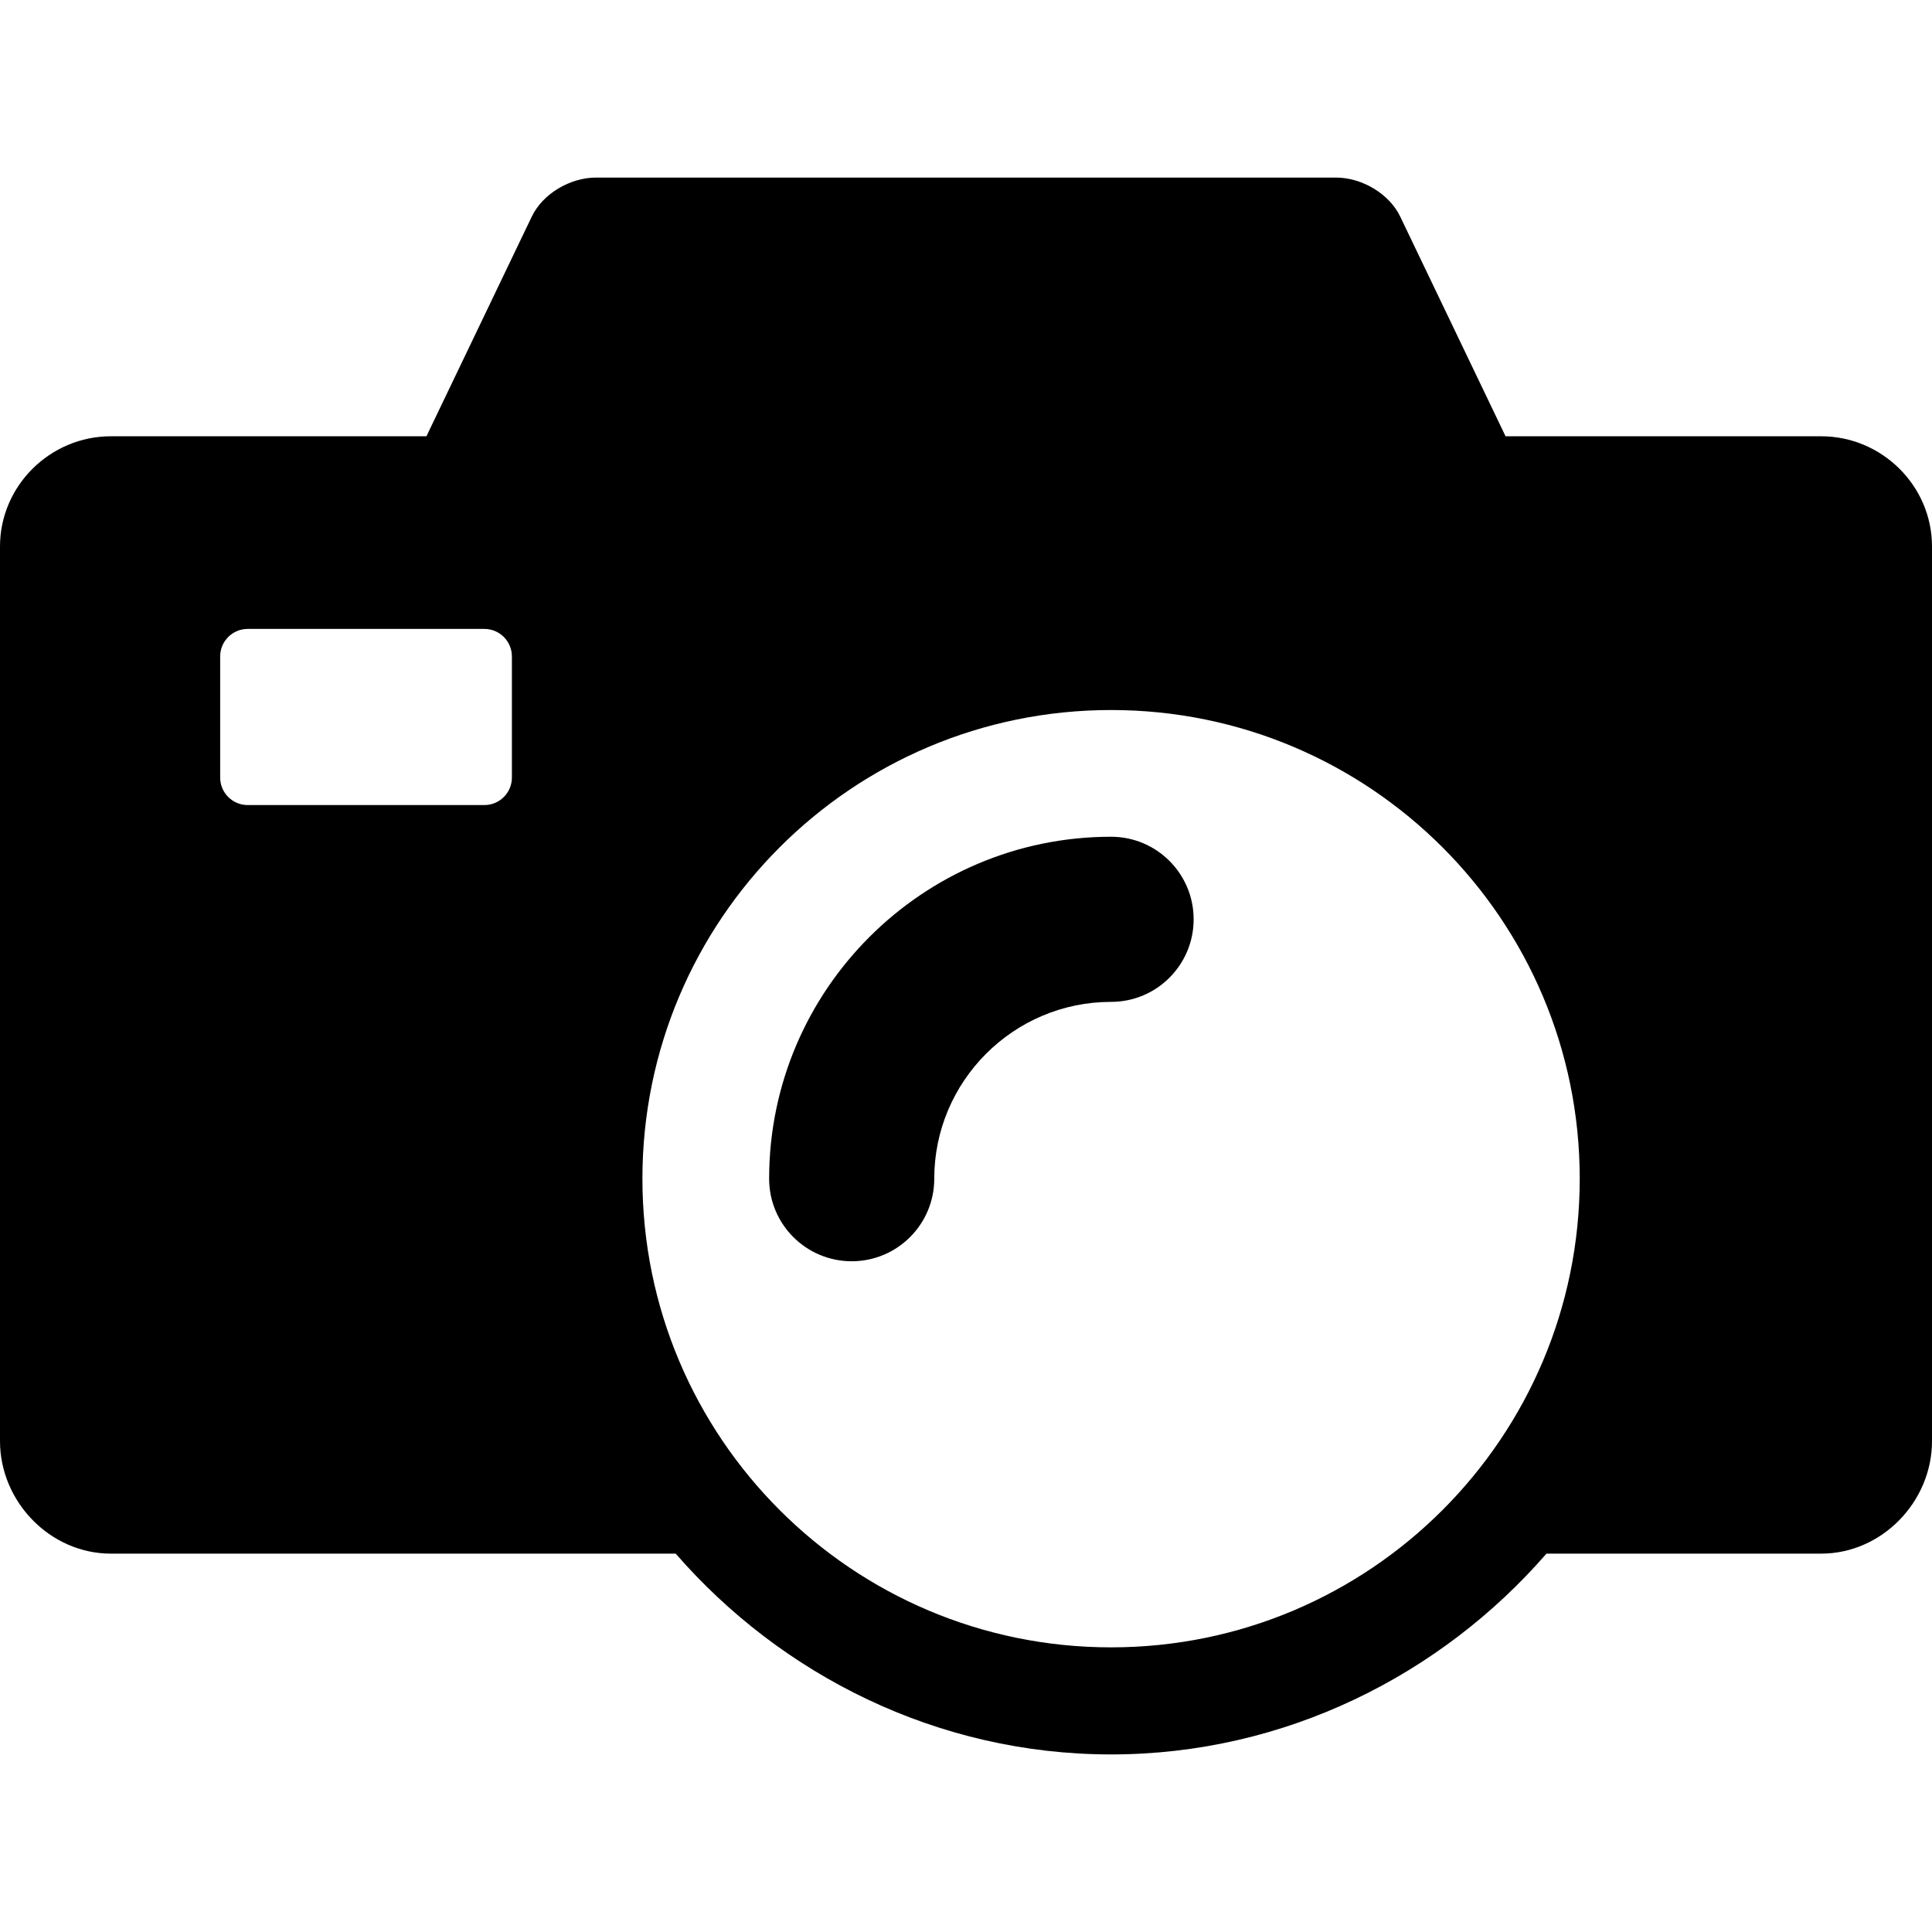
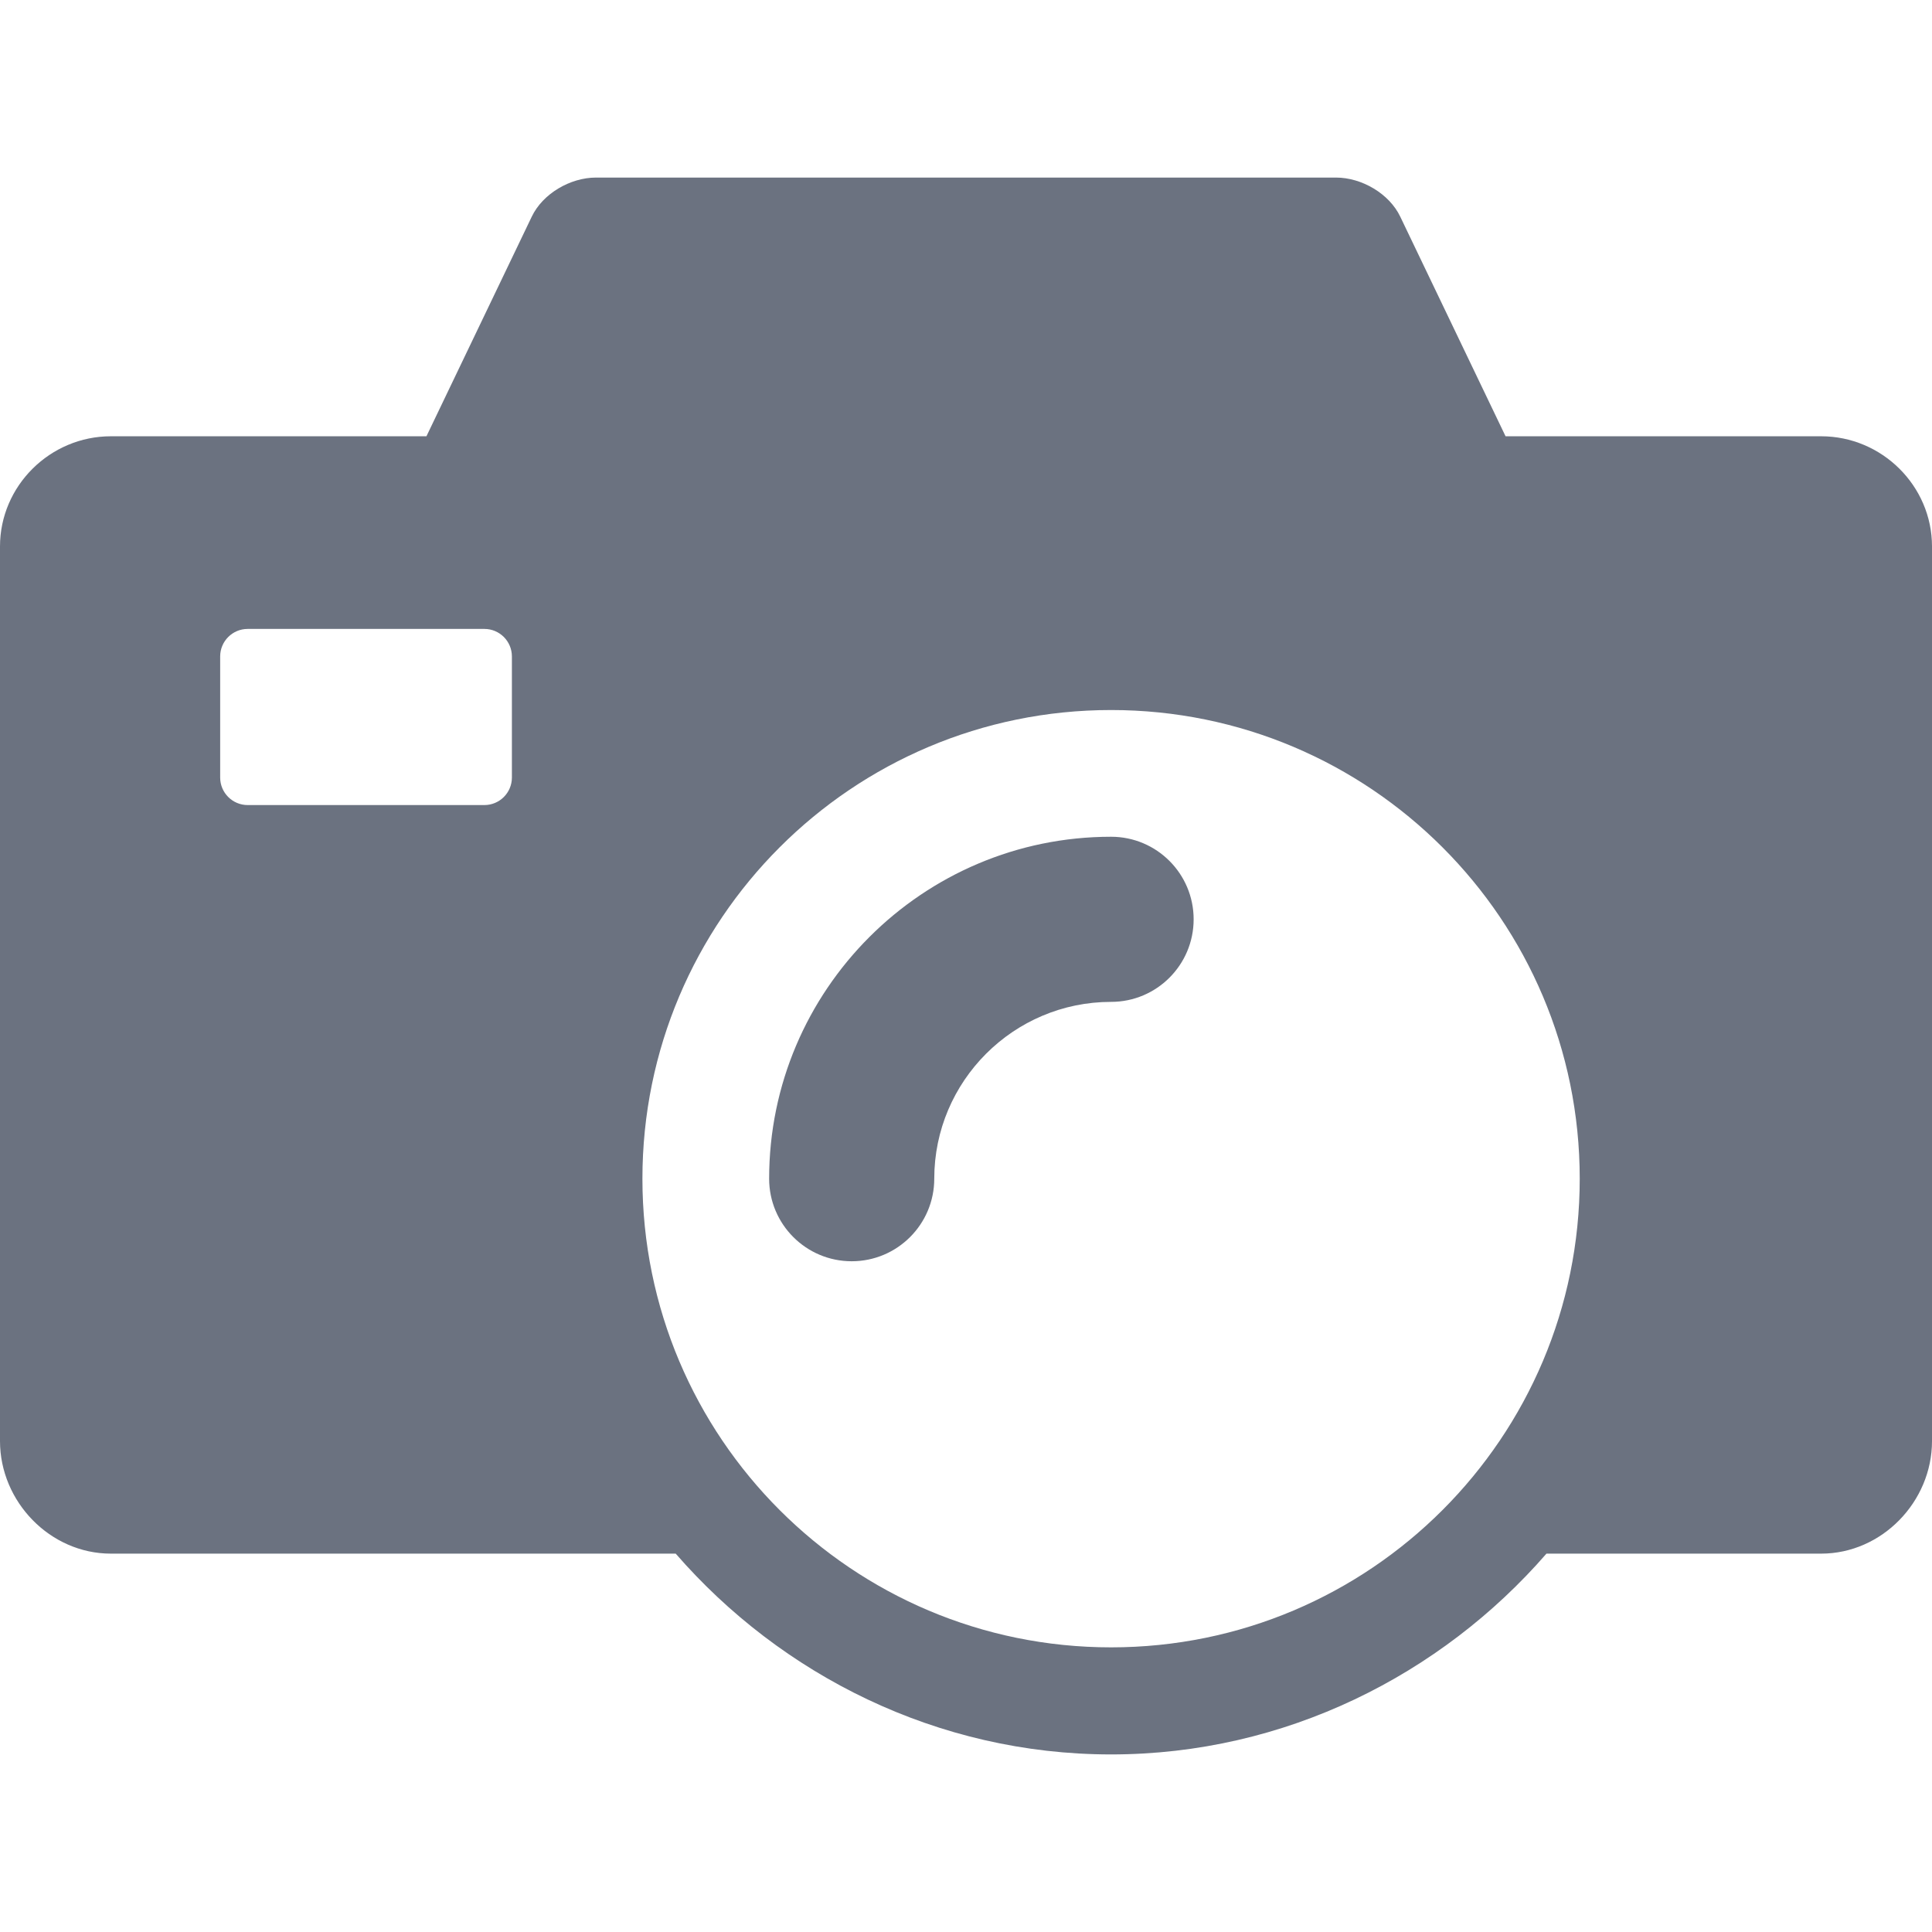
<svg xmlns="http://www.w3.org/2000/svg" version="1.1" id="Capa_1" x="0px" y="0px" viewBox="0 0 351 351" style="enable-background:new 0 0 351 351;" xml:space="preserve">
  <g>
-     <path d="M330.857,79.261h-57.332l-19.127-39.89c-2-4.198-7.015-7.11-11.666-7.11H108.268c-4.651,0-9.666,2.912-11.664,7.109   L77.475,79.261H20.143C9.114,79.261,0,88.254,0,99.282v162.526c0,11.028,9.114,20.452,20.143,20.452h102.616   c19.116,22,47.483,36.479,79.099,36.479c31.616,0,59.983-14.479,79.098-36.479h49.902c11.028,0,20.143-9.424,20.143-20.452V99.282   C351,88.254,341.886,79.261,330.857,79.261z M93,141.261c0,2.761-2.239,5-5,5H45c-2.761,0-5-2.239-5-5v-22c0-2.761,2.239-5,5-5h43   c2.761,0,5,2.239,5,5V141.261z M201.857,299.287c-47.026,0-85.144-38.119-85.144-85.145c0-47.027,38.118-85.146,85.144-85.146   c47.024,0,85.144,38.119,85.144,85.146C287.001,261.168,248.882,299.287,201.857,299.287z" />
-     <path d="M201.857,152.018c-34.254,0-62.123,27.868-62.123,62.123c0,8.284,6.716,15,15,15c8.284,0,15-6.716,15-15   c0-17.713,14.41-32.123,32.123-32.123c8.284,0,15-6.716,15-15C216.857,158.733,210.142,152.018,201.857,152.018z" />
+     <path d="M330.857,79.261h-57.332l-19.127-39.89c-2-4.198-7.015-7.11-11.666-7.11H108.268c-4.651,0-9.666,2.912-11.664,7.109   L77.475,79.261H20.143C9.114,79.261,0,88.254,0,99.282v162.526c0,11.028,9.114,20.452,20.143,20.452h102.616   c19.116,22,47.483,36.479,79.099,36.479c31.616,0,59.983-14.479,79.098-36.479h49.902c11.028,0,20.143-9.424,20.143-20.452V99.282   C351,88.254,341.886,79.261,330.857,79.261z M93,141.261c0,2.761-2.239,5-5,5H45c-2.761,0-5-2.239-5-5v-22c0-2.761,2.239-5,5-5h43   c2.761,0,5,2.239,5,5V141.261z M201.857,299.287c-47.026,0-85.144-38.119-85.144-85.145c0-47.027,38.118-85.146,85.144-85.146   c47.024,0,85.144,38.119,85.144,85.146C287.001,261.168,248.882,299.287,201.857,299.287z" fill="#6b7280" />
+     <path d="M201.857,152.018c-34.254,0-62.123,27.868-62.123,62.123c0,8.284,6.716,15,15,15c8.284,0,15-6.716,15-15   c0-17.713,14.41-32.123,32.123-32.123c8.284,0,15-6.716,15-15C216.857,158.733,210.142,152.018,201.857,152.018z" fill="#6b7280" />
  </g>
  <g>
</g>
  <g>
</g>
  <g>
</g>
  <g>
</g>
  <g>
</g>
  <g>
</g>
  <g>
</g>
  <g>
</g>
  <g>
</g>
  <g>
</g>
  <g>
</g>
  <g>
</g>
  <g>
</g>
  <g>
</g>
  <g>
</g>
</svg>
